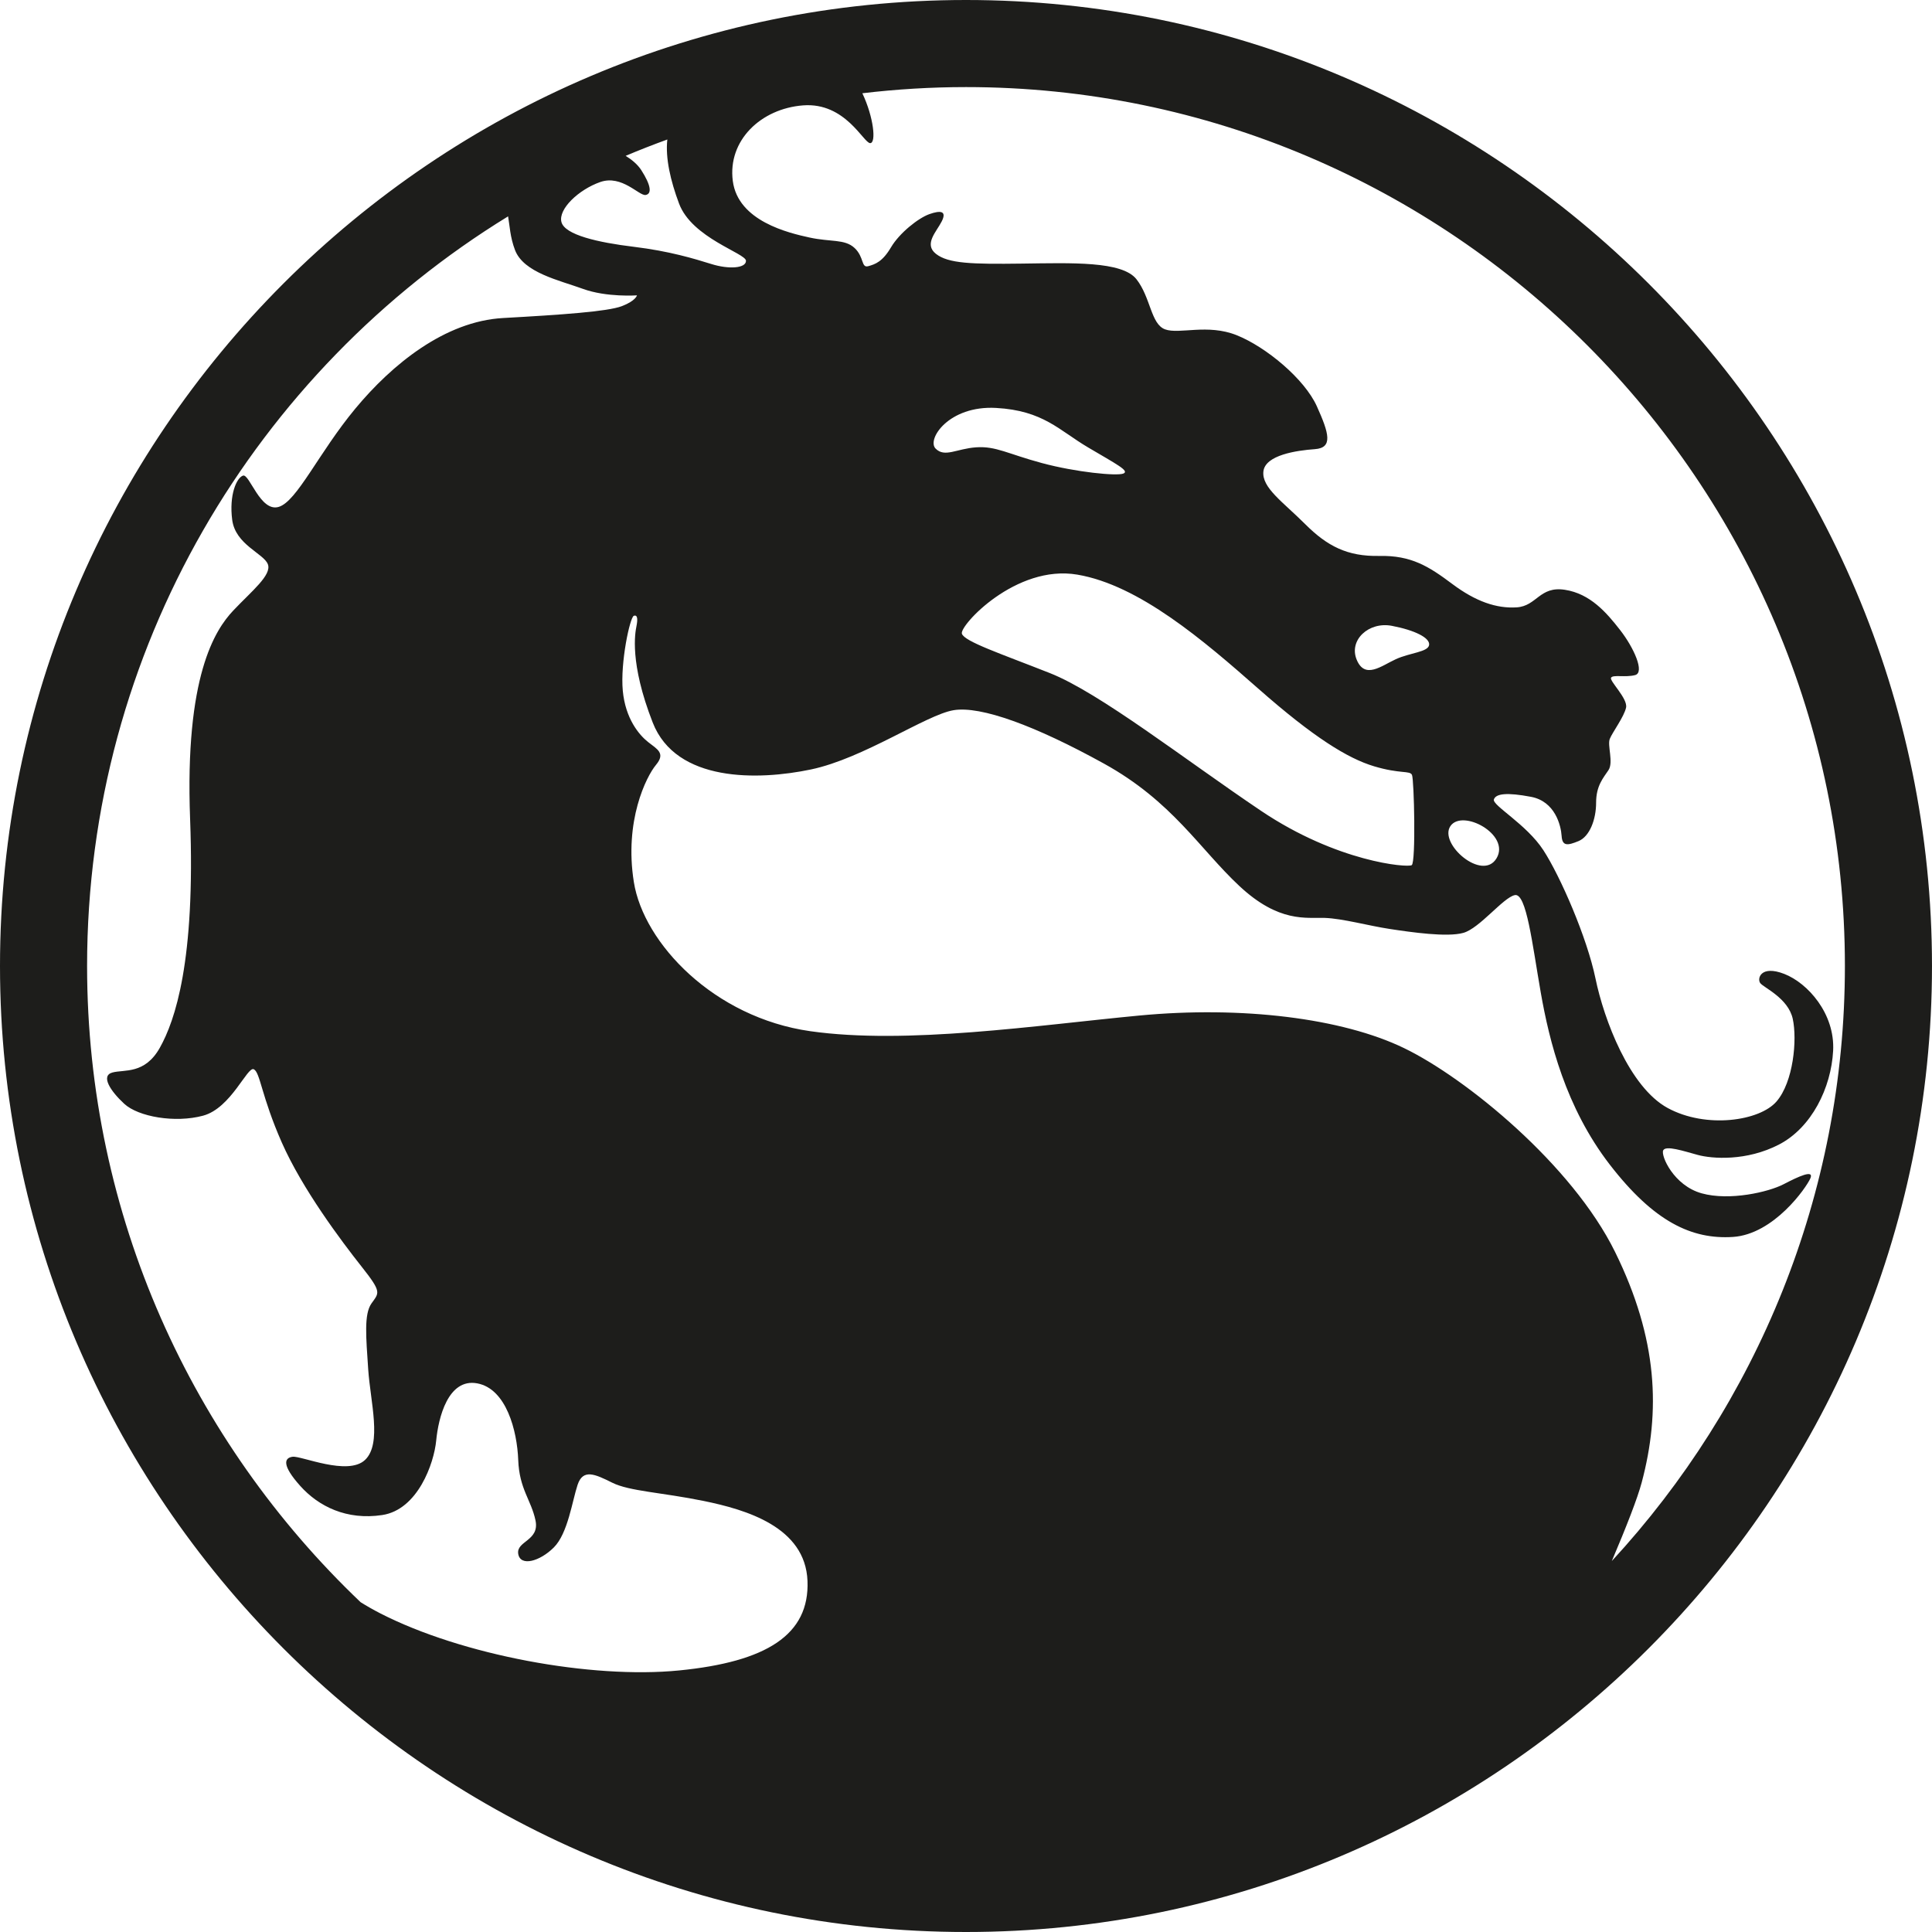
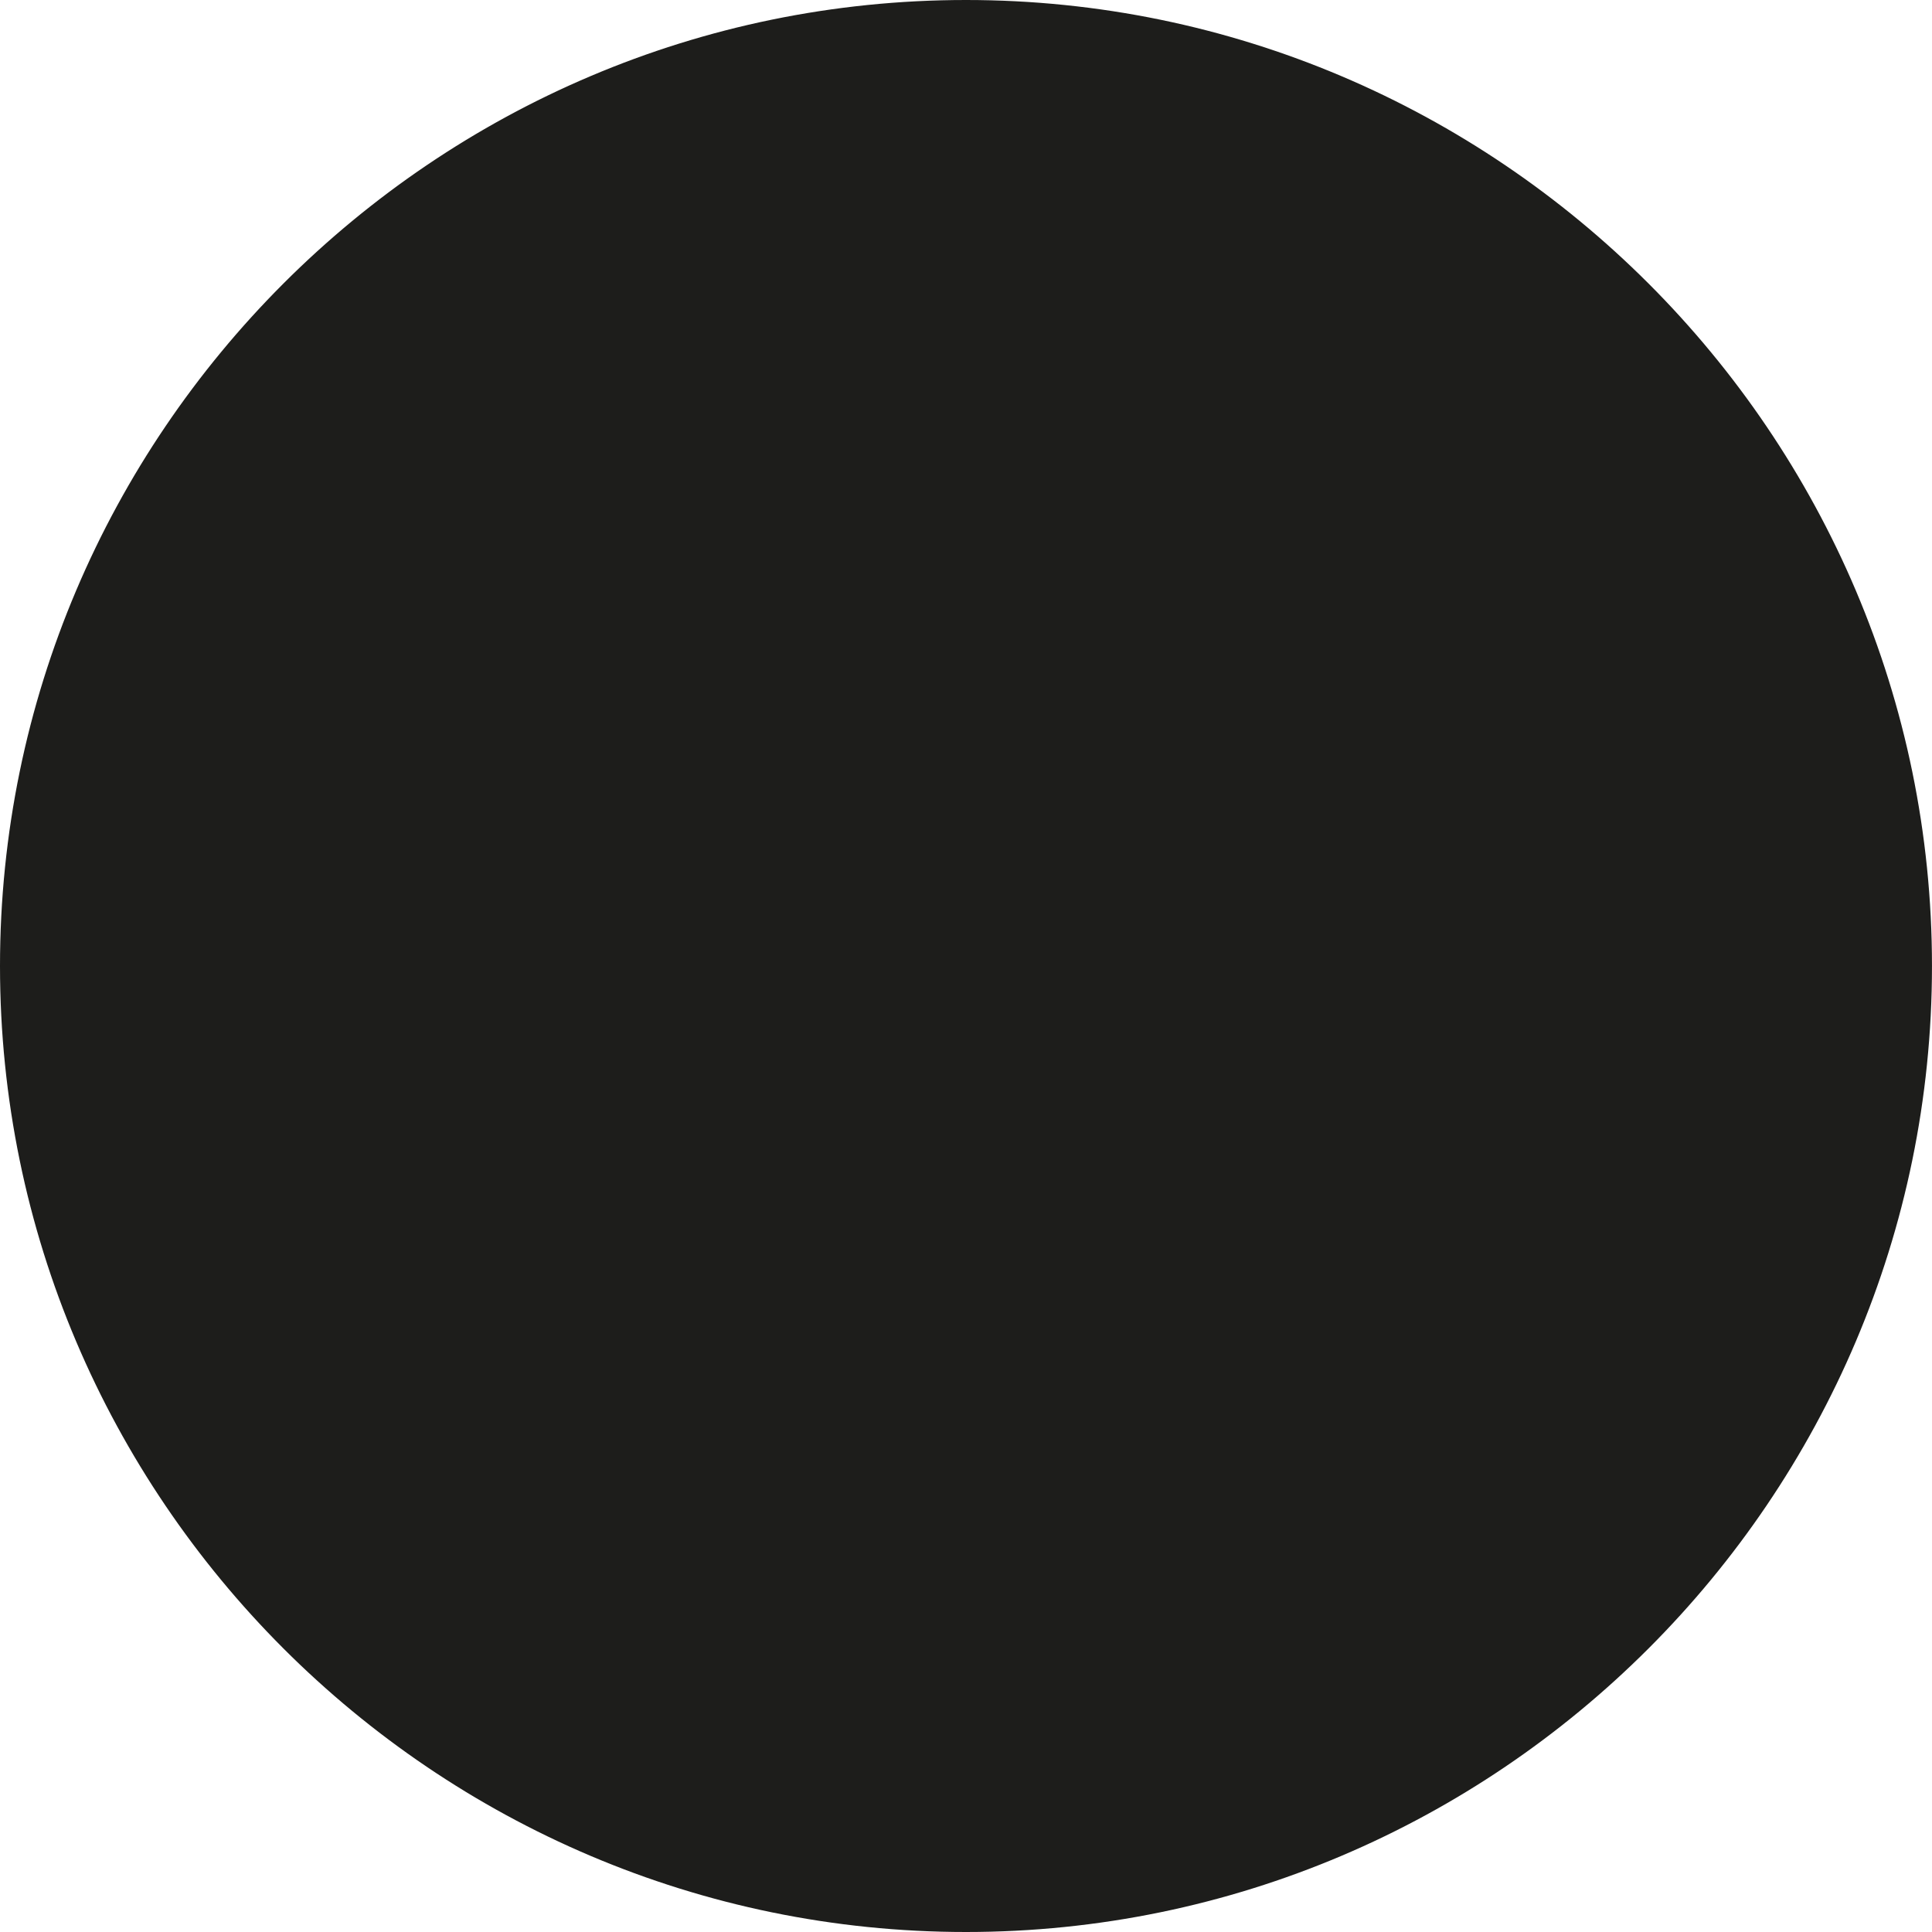
- <svg xmlns="http://www.w3.org/2000/svg" version="1.1" id="Layer_1" x="0px" y="0px" width="160.24px" height="160.241px" viewBox="0 0 160.24 160.241" enable-background="new 0 0 160.24 160.241" xml:space="preserve">
+ <svg xmlns="http://www.w3.org/2000/svg" version="1.1" id="Layer_1" x="0px" y="0px" width="160.24px" height="160.242px" viewBox="0 0 160.24 160.242" enable-background="new 0 0 160.24 160.242" xml:space="preserve">
  <g>
-     <path fill-rule="evenodd" clip-rule="evenodd" fill="#1D1D1B" d="M80.12,7.223c40.151,0,72.897,32.747,72.897,72.896   c0,19.01-7.343,36.355-19.333,49.355c1.215-2.859,2.133-5.211,2.482-6.525c1.566-5.887,1.351-11.881-2.214-19.117   c-3.564-7.234-12.366-14.418-17.496-16.9c-5.13-2.484-13.446-3.512-21.979-2.701s-19.278,2.43-27.271,1.297   c-7.992-1.135-13.824-7.291-14.634-12.367s1.026-8.748,1.836-9.721c0.81-0.972,0.108-1.295-0.648-1.89   c-0.756-0.594-1.89-1.944-2.106-4.266c-0.216-2.322,0.594-6.103,0.918-6.21c0.324-0.108,0.324,0.324,0.216,0.864   c-0.108,0.541-0.594,3.024,1.35,7.993c1.944,4.968,8.748,4.806,13.123,3.888c4.374-0.918,9.558-4.536,11.826-4.914   c2.268-0.378,6.804,1.296,12.474,4.428c5.67,3.132,7.938,7.075,11.232,10.152c3.294,3.078,5.562,2.592,7.074,2.646   c1.512,0.054,3.618,0.648,5.399,0.918c1.782,0.27,4.753,0.702,6.103,0.324c1.35-0.378,3.294-2.916,4.266-3.132   c0.973-0.216,1.458,4.104,2.16,8.1c0.702,3.996,2.053,9.504,5.725,14.258c3.672,4.752,6.804,6.209,10.206,5.994   c3.402-0.217,6.102-4.105,6.426-4.861s-0.972-0.162-2.214,0.486s-4.481,1.404-6.804,0.756s-3.402-3.133-3.187-3.564   s1.674,0.055,2.862,0.379c1.188,0.324,4.05,0.539,6.75-0.865c2.7-1.402,4.319-4.697,4.482-7.775   c0.161-3.078-2.106-5.615-4.051-6.371s-2.268,0.377-1.998,0.756c0.271,0.377,2.322,1.24,2.7,2.969s0.055,5.238-1.35,6.859   c-1.404,1.619-5.832,2.268-9.019,0.539c-3.186-1.729-5.292-7.344-5.993-10.746c-0.703-3.401-2.917-8.478-4.321-10.638   c-1.403-2.16-4.266-3.726-4.104-4.212c0.162-0.486,1.08-0.594,3.078-0.216s2.483,2.376,2.538,3.24   c0.054,0.864,0.485,0.81,1.404,0.432c0.917-0.378,1.457-1.782,1.457-3.186s0.595-2.052,1.026-2.7s-0.107-2.052,0.108-2.592   s1.188-1.836,1.35-2.592s-1.404-2.214-1.242-2.484s1.188,0,1.998-0.216c0.811-0.216-0.107-2.268-1.242-3.726   c-1.134-1.458-2.483-3.024-4.59-3.348c-2.105-0.324-2.321,1.35-3.996,1.458c-1.674,0.107-3.401-0.486-5.346-1.944   s-3.402-2.376-6.048-2.322c-2.646,0.055-4.32-0.81-6.156-2.646s-3.618-3.023-3.456-4.374c0.162-1.35,2.754-1.728,4.266-1.836   c1.513-0.108,1.188-1.296,0.162-3.564c-1.025-2.268-4.212-4.914-6.642-5.886c-2.431-0.972-4.752-0.054-5.94-0.486   c-1.188-0.432-1.188-2.646-2.376-4.158c-1.188-1.512-5.347-1.35-9.504-1.296c-4.158,0.054-6.102,0-7.128-0.81   c-1.026-0.81,0.054-1.836,0.486-2.7c0.432-0.864-0.108-0.918-1.026-0.594s-2.484,1.566-3.186,2.754   c-0.702,1.188-1.296,1.403-1.89,1.565c-0.594,0.162-0.324-0.756-1.134-1.512c-0.81-0.756-1.998-0.486-3.726-0.864   c-1.728-0.378-5.94-1.35-6.372-4.698c-0.432-3.348,2.322-5.994,5.833-6.264c3.51-0.27,5.015,3.135,5.562,3.132   c0.518-0.003,0.288-2.161-0.649-4.137C74.347,7.4,77.213,7.223,80.12,7.223L80.12,7.223z M29.909,132.887   C15.947,119.592,7.223,100.844,7.223,80.12c0-26.252,14.002-49.338,34.918-62.175c0.134,0.757,0.163,1.716,0.573,2.792   c0.716,1.88,3.67,2.506,5.639,3.223c1.97,0.716,4.477,0.537,4.477,0.537s-0.089,0.448-1.253,0.895   c-1.164,0.448-5.014,0.716-9.848,0.985c-4.834,0.269-9.221,3.85-12.264,7.52c-3.044,3.671-4.834,7.699-6.356,8.147   c-1.522,0.447-2.417-2.775-2.955-2.596c-0.536,0.179-1.163,1.611-0.895,3.67c0.269,2.059,2.596,2.775,2.954,3.671   c0.358,0.895-1.343,2.238-2.865,3.849s-4.028,5.46-3.581,17.278c0.448,11.817-1.253,16.74-2.506,18.978   c-1.253,2.238-2.955,1.791-3.939,2.061c-0.984,0.268-0.178,1.521,0.985,2.596c1.164,1.074,4.208,1.611,6.536,0.984   c2.327-0.627,3.67-4.117,4.207-3.85c0.537,0.27,0.627,2.238,2.328,6.088c1.701,3.85,4.923,8.146,6.624,10.295   c1.702,2.148,1.433,2.148,0.806,3.043c-0.627,0.896-0.448,2.775-0.269,5.461c0.18,2.686,1.165,6.178-0.268,7.52   c-1.432,1.344-5.282-0.357-5.999-0.268c-0.716,0.09-0.895,0.717,0.627,2.416c1.522,1.701,3.85,2.865,6.804,2.418   c2.954-0.447,4.296-4.297,4.476-6.178c0.179-1.879,0.984-5.191,3.401-4.744c2.417,0.447,3.312,3.939,3.402,6.355   c0.09,2.418,1.075,3.312,1.433,5.014c0.358,1.701-1.611,1.701-1.433,2.775c0.179,1.074,1.791,0.627,2.955-0.537   s1.522-3.85,1.969-5.191c0.447-1.344,1.433-0.896,2.865-0.18c1.433,0.717,4.118,0.807,7.609,1.521   c3.491,0.717,8.415,2.148,8.594,6.625s-3.402,6.715-10.653,7.43c-7.251,0.717-17.994-1.252-24.798-4.744   C30.96,133.514,30.423,133.208,29.909,132.887L29.909,132.887z M51.892,12.926c1.138-0.481,2.291-0.932,3.457-1.356   c-0.173,1.532,0.263,3.424,0.973,5.317c1.074,2.865,5.55,4.118,5.55,4.745c0,0.626-1.432,0.716-2.864,0.269   c-1.433-0.447-3.492-1.074-6.446-1.432c-2.955-0.358-5.729-0.985-5.998-2.06c-0.269-1.074,1.432-2.685,3.223-3.312   c1.791-0.626,3.223,1.164,3.76,1.074c0.537-0.089,0.447-0.806-0.358-2.059C52.872,13.62,52.376,13.225,51.892,12.926L51.892,12.926   z M77.602,37.209c-0.762-0.762,1.089-3.592,5.008-3.375c3.918,0.217,5.225,1.851,7.62,3.266c2.395,1.415,3.483,1.959,2.939,2.178   c-0.545,0.217-3.92-0.109-6.75-0.871s-3.81-1.416-5.443-1.307C79.344,37.209,78.364,37.972,77.602,37.209L77.602,37.209z    M112.528,54.725c-0.683-1.637,1-3.184,2.91-2.819c1.91,0.363,3.184,1,3.093,1.591s-1.592,0.637-2.773,1.183   C114.574,55.225,113.211,56.362,112.528,54.725L112.528,54.725z M79.779,52.559c-0.217-0.653,4.464-5.77,9.58-4.898   c5.116,0.871,10.451,5.443,15.023,9.471s7.402,5.77,9.579,6.423c2.178,0.653,2.972,0.337,3.149,0.715   c0.178,0.378,0.333,7.264-0.022,7.486c-0.355,0.222-6.175-0.254-12.488-4.5c-6.314-4.246-13.391-9.798-17.527-11.431   S79.997,53.212,79.779,52.559L79.779,52.559z M120.296,68.52c0.984-1.459,4.997,0.693,3.83,2.663   C122.959,73.153,119.311,69.979,120.296,68.52L120.296,68.52z M80.12,0c44.129,0,80.12,35.992,80.12,80.12   c0,44.129-35.991,80.121-80.12,80.121S0,124.249,0,80.12C0,35.992,35.991,0,80.12,0L80.12,0z" />
+     <path fill="#1D1D1B" d="M80.12,7.223c40.15,0,72.896,32.747,72.896,72.896c0,19.009-7.343,36.355-19.332,49.355   c1.215-2.859,2.133-5.211,2.481-6.525c1.565-5.887,1.351-11.881-2.214-19.117c-3.564-7.233-12.366-14.418-17.496-16.899   c-5.13-2.483-13.446-3.513-21.979-2.701c-8.533,0.812-19.278,2.431-27.271,1.297c-7.992-1.135-13.824-7.291-14.634-12.367   c-0.81-5.076,1.026-8.748,1.836-9.721c0.81-0.972,0.108-1.295-0.648-1.89c-0.756-0.594-1.89-1.944-2.106-4.266   c-0.216-2.322,0.594-6.103,0.918-6.21c0.324-0.108,0.324,0.324,0.216,0.864c-0.108,0.541-0.594,3.024,1.35,7.993   c1.944,4.968,8.748,4.806,13.123,3.888c4.374-0.918,9.558-4.536,11.826-4.914c2.268-0.378,6.805,1.296,12.475,4.428   s7.938,7.075,11.231,10.152c3.294,3.078,5.562,2.592,7.074,2.646c1.512,0.054,3.618,0.648,5.399,0.918s4.752,0.702,6.103,0.324   c1.35-0.378,3.294-2.916,4.266-3.132c0.974-0.216,1.458,4.104,2.16,8.1c0.702,3.996,2.054,9.504,5.726,14.258   c3.672,4.752,6.804,6.209,10.205,5.994c3.402-0.217,6.103-4.105,6.426-4.861c0.324-0.756-0.971-0.162-2.213,0.486   s-4.481,1.404-6.805,0.756c-2.322-0.648-3.402-3.133-3.188-3.564c0.216-0.431,1.675,0.055,2.863,0.379   c1.188,0.324,4.049,0.539,6.75-0.865c2.699-1.401,4.318-4.696,4.481-7.774c0.161-3.078-2.106-5.614-4.052-6.371   c-1.944-0.756-2.268,0.377-1.997,0.757c0.271,0.377,2.321,1.239,2.7,2.969c0.377,1.729,0.055,5.238-1.351,6.858   c-1.403,1.619-5.832,2.269-9.019,0.539s-5.293-7.344-5.993-10.746c-0.703-3.401-2.917-8.478-4.321-10.638   c-1.402-2.16-4.266-3.726-4.104-4.212c0.162-0.486,1.08-0.594,3.078-0.216s2.482,2.376,2.537,3.24   c0.055,0.864,0.485,0.81,1.404,0.432c0.917-0.378,1.457-1.782,1.457-3.186c0-1.404,0.596-2.052,1.026-2.7s-0.107-2.052,0.108-2.592   c0.215-0.54,1.188-1.836,1.35-2.592c0.162-0.756-1.404-2.214-1.242-2.484s1.188,0,1.998-0.216c0.811-0.216-0.107-2.268-1.242-3.726   c-1.134-1.458-2.482-3.024-4.59-3.348c-2.105-0.324-2.321,1.35-3.996,1.458c-1.674,0.107-3.4-0.486-5.346-1.944   s-3.402-2.376-6.049-2.322c-2.646,0.055-4.319-0.81-6.155-2.646s-3.618-3.023-3.456-4.374c0.162-1.35,2.754-1.728,4.266-1.836   c1.514-0.108,1.188-1.296,0.162-3.564c-1.025-2.268-4.212-4.914-6.642-5.886c-2.431-0.972-4.753-0.054-5.94-0.486   s-1.188-2.646-2.376-4.158c-1.188-1.512-5.347-1.35-9.504-1.296c-4.158,0.054-6.102,0-7.128-0.81   c-1.026-0.81,0.054-1.836,0.486-2.7c0.432-0.864-0.108-0.918-1.026-0.594c-0.918,0.324-2.484,1.566-3.186,2.754   s-1.296,1.403-1.89,1.565c-0.594,0.162-0.324-0.756-1.134-1.512c-0.81-0.756-1.998-0.486-3.726-0.864s-5.94-1.35-6.372-4.698   C60.346,11.656,63.1,9.01,66.611,8.74c3.51-0.271,5.015,3.135,5.562,3.132c0.518-0.003,0.288-2.161-0.649-4.137   C74.347,7.4,77.213,7.223,80.12,7.223L80.12,7.223z M29.909,132.886C15.947,119.591,7.223,100.843,7.223,80.12   c0-26.252,14.002-49.338,34.918-62.175c0.134,0.757,0.163,1.716,0.573,2.792c0.716,1.88,3.67,2.506,5.639,3.223   c1.97,0.716,4.477,0.537,4.477,0.537s-0.089,0.448-1.253,0.895c-1.164,0.448-5.014,0.716-9.848,0.985s-9.221,3.85-12.264,7.52   c-3.044,3.671-4.834,7.699-6.356,8.147c-1.522,0.447-2.417-2.775-2.955-2.596c-0.536,0.179-1.163,1.611-0.895,3.67   c0.269,2.059,2.596,2.775,2.954,3.671c0.358,0.895-1.343,2.238-2.865,3.849c-1.522,1.611-4.028,5.46-3.581,17.278   c0.448,11.817-1.253,16.74-2.506,18.978c-1.253,2.238-2.955,1.791-3.939,2.061c-0.984,0.269-0.178,1.521,0.985,2.596   c1.164,1.074,4.208,1.611,6.536,0.984c2.327-0.627,3.67-4.117,4.207-3.85c0.537,0.27,0.627,2.238,2.328,6.088   s4.923,8.146,6.624,10.295c1.702,2.148,1.433,2.148,0.806,3.043c-0.627,0.896-0.448,2.775-0.269,5.461   c0.18,2.686,1.165,6.178-0.268,7.52c-1.432,1.345-5.282-0.356-5.999-0.268c-0.716,0.09-0.895,0.717,0.627,2.416   c1.522,1.701,3.85,2.865,6.804,2.418s4.296-4.297,4.476-6.178c0.179-1.879,0.984-5.191,3.401-4.744s3.312,3.939,3.402,6.355   c0.09,2.418,1.075,3.312,1.433,5.014c0.358,1.701-1.611,1.701-1.433,2.775c0.179,1.074,1.791,0.627,2.955-0.537   s1.522-3.85,1.969-5.191c0.447-1.344,1.433-0.896,2.865-0.18c1.433,0.717,4.118,0.807,7.609,1.521   c3.491,0.717,8.415,2.147,8.594,6.625c0.179,4.477-3.402,6.715-10.653,7.43c-7.251,0.717-17.994-1.252-24.798-4.744   C30.96,133.514,30.423,133.208,29.909,132.886L29.909,132.886z M51.892,12.926c1.138-0.481,2.291-0.932,3.457-1.356   c-0.173,1.532,0.263,3.424,0.973,5.317c1.074,2.865,5.55,4.118,5.55,4.745c0,0.626-1.432,0.716-2.864,0.269   c-1.433-0.447-3.492-1.074-6.446-1.432c-2.955-0.358-5.729-0.985-5.998-2.06c-0.269-1.074,1.432-2.685,3.223-3.312   c1.791-0.626,3.223,1.164,3.76,1.074c0.537-0.089,0.447-0.806-0.358-2.059C52.872,13.62,52.376,13.225,51.892,12.926L51.892,12.926   z M77.602,37.209c-0.762-0.762,1.089-3.592,5.008-3.375c3.918,0.217,5.225,1.851,7.619,3.266c2.396,1.415,3.483,1.959,2.939,2.178   c-0.545,0.217-3.92-0.109-6.75-0.871c-2.83-0.762-3.811-1.416-5.443-1.307C79.344,37.209,78.364,37.972,77.602,37.209   L77.602,37.209z M112.528,54.725c-0.684-1.637,1-3.184,2.91-2.819c1.91,0.363,3.184,1,3.093,1.591s-1.593,0.637-2.773,1.183   C114.574,55.225,113.211,56.362,112.528,54.725L112.528,54.725z M79.779,52.559c-0.217-0.653,4.464-5.77,9.58-4.898   c5.117,0.871,10.451,5.443,15.023,9.471c4.572,4.028,7.402,5.77,9.579,6.423c2.179,0.653,2.972,0.337,3.149,0.715   s0.332,7.264-0.022,7.486c-0.354,0.222-6.175-0.254-12.487-4.5c-6.314-4.246-13.392-9.798-17.527-11.431   C82.937,54.192,79.997,53.212,79.779,52.559L79.779,52.559z M120.296,68.52c0.984-1.459,4.997,0.693,3.83,2.663   C122.959,73.153,119.312,69.979,120.296,68.52L120.296,68.52z M80.12,0c44.129,0,80.12,35.992,80.12,80.12   c0,44.129-35.991,80.122-80.12,80.122S0,124.25,0,80.12C0,35.992,35.991,0,80.12,0L80.12,0z" />
  </g>
</svg>
